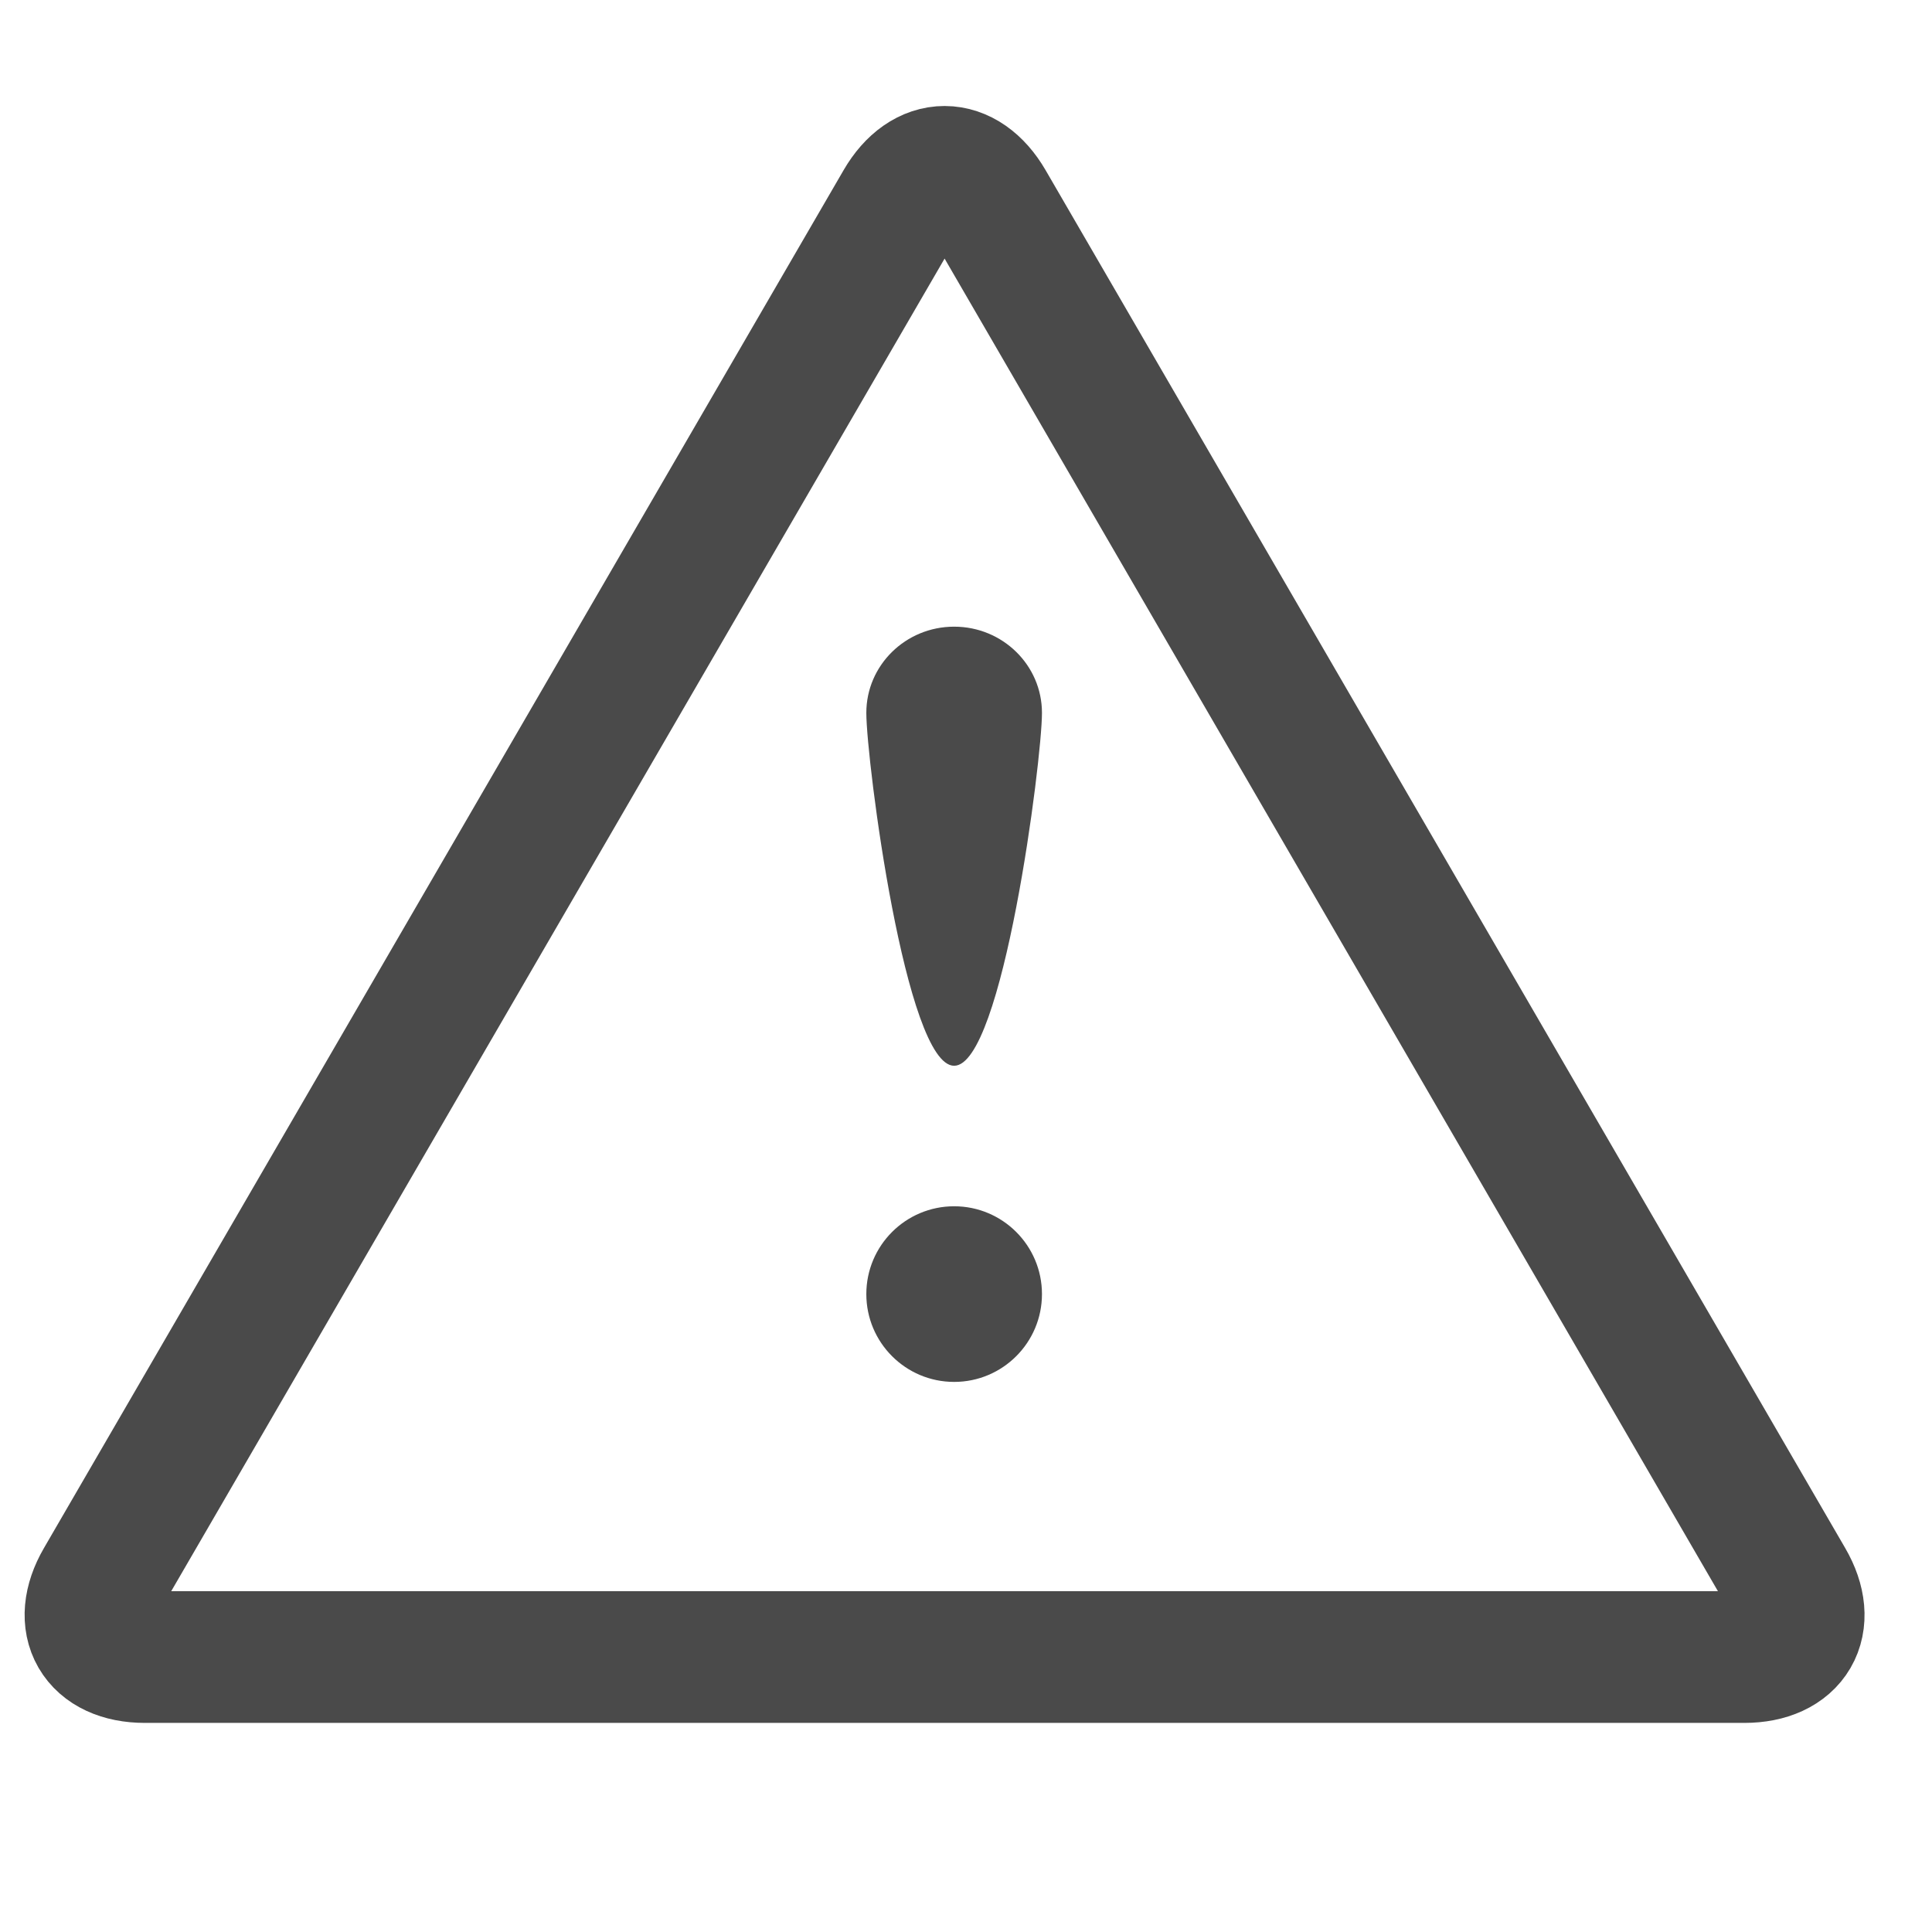
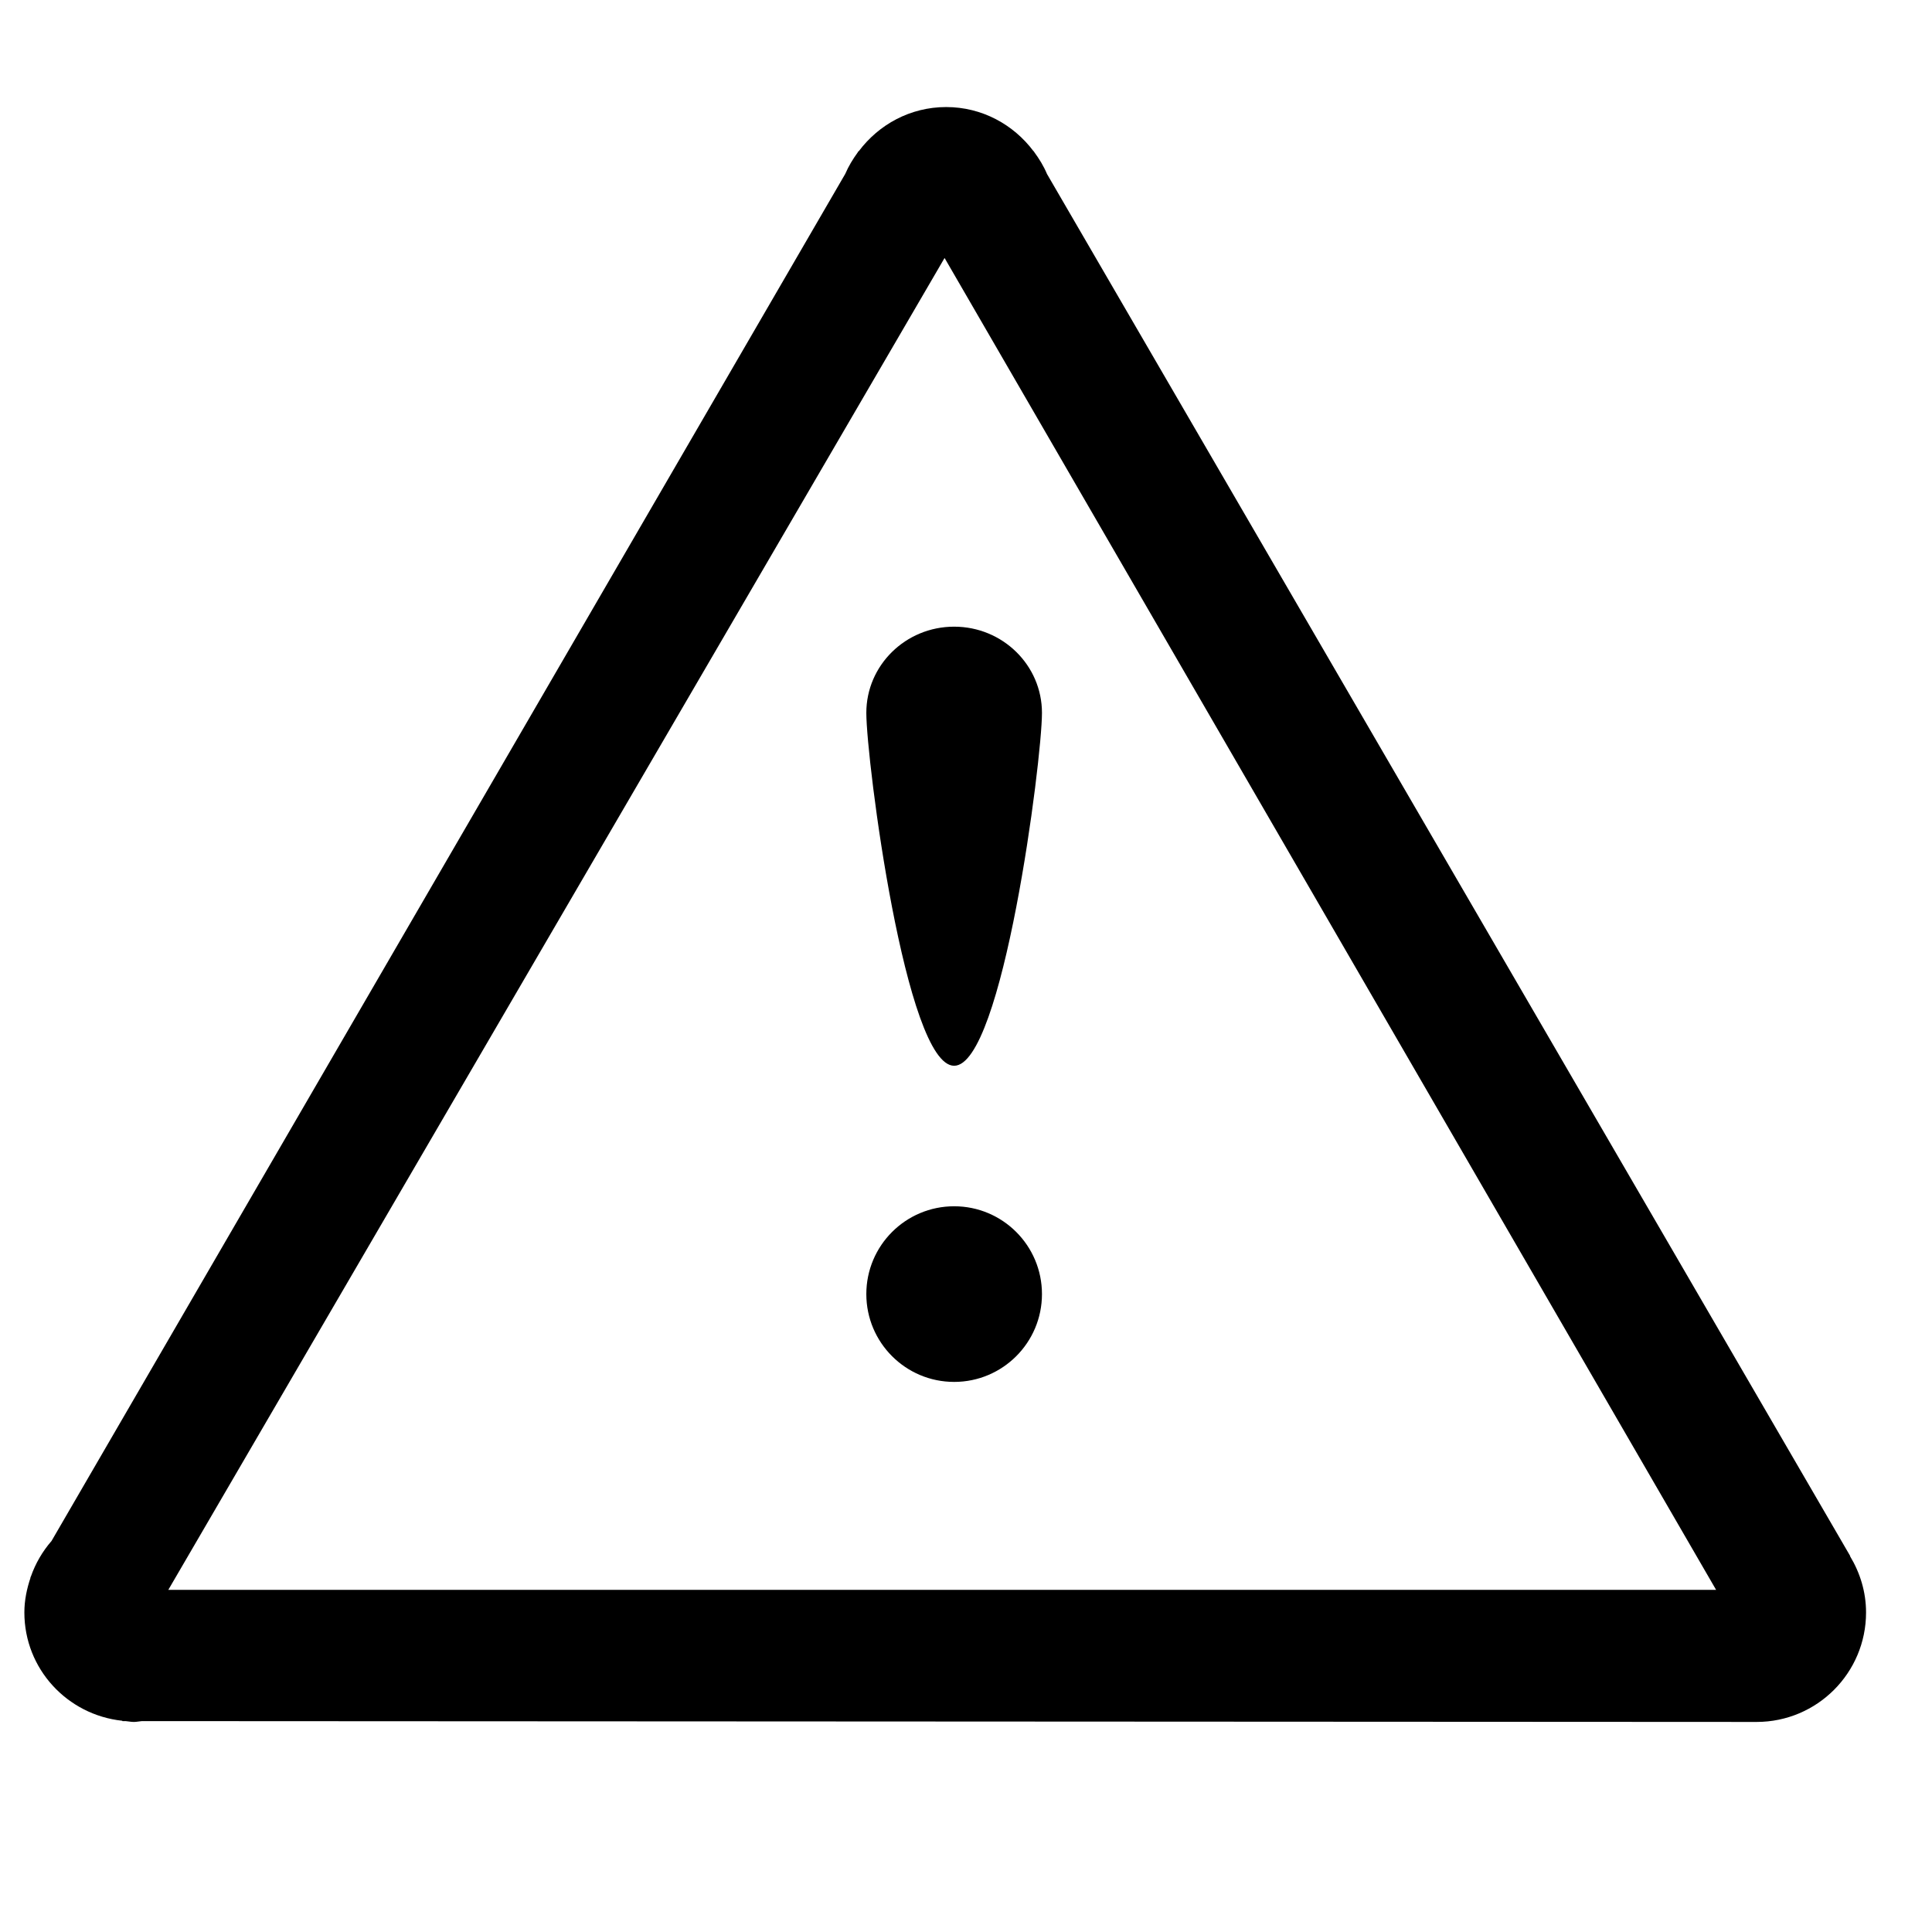
- <svg xmlns="http://www.w3.org/2000/svg" width="44" height="44" viewBox="0 0 44 44">
-   <g transform="translate(1.13 3.005)" fill="none" fill-rule="evenodd">
-     <path d="M19.38 1.623c.553-.954 1.453-.95 2.005 0l18.212 31.383c.554.954.102 1.727-1.002 1.727H2.17c-1.108 0-1.555-.776-1.003-1.727L19.38 1.623z" stroke="#4A4A4A" stroke-width="3" />
-     <path d="M20.6 21.267c1.105 0 2-6.952 2-8.037 0-1.084-.895-1.963-2-1.963s-2 .879-2 1.963c0 1.085.895 8.037 2 8.037z" fill="#4A4A4A" />
-     <ellipse fill="#4A4A4A" cx="20.6" cy="26.467" rx="2" ry="2" />
+ <svg xmlns="http://www.w3.org/2000/svg" version="1.1" id="图层_2" x="0px" y="0px" width="44px" height="44px" viewBox="0 0 44 44" enable-background="new 0 0 44 44" xml:space="preserve">
+   <g>
+     <path d="M42.133,35.44l0.003-0.005L23.845,3.963c-0.075-0.179-0.176-0.343-0.289-0.497l-0.013-0.022h-0.005   c-0.455-0.607-1.173-1.006-1.99-1.006s-1.536,0.399-1.99,1.006H19.55L19.535,3.47c-0.111,0.153-0.21,0.314-0.285,0.49L1.174,35.094   c-0.205,0.236-0.365,0.509-0.471,0.811l-0.012,0.021l0.004,0.006c-0.084,0.25-0.14,0.513-0.14,0.791   c0,1.286,0.978,2.333,2.229,2.466l0.005,0.008l0.071,0c0.063,0.005,0.123,0.019,0.187,0.019c0.063,0,0.123-0.014,0.185-0.019   l36.773,0.019c1.377,0,2.493-1.116,2.493-2.493C42.498,36.251,42.36,35.816,42.133,35.44z M3.833,36.208L21.512,5.875   l17.571,30.333H3.833z" />
+     <path d="M19.73,16.235c0,1.085,0.895,8.037,2,8.037c1.105,0,2-6.952,2-8.037c0-1.084-0.895-1.963-2-1.963   C20.625,14.272,19.73,15.151,19.73,16.235z" />
+     <circle cx="21.73" cy="29.472" r="2" />
  </g>
</svg>
